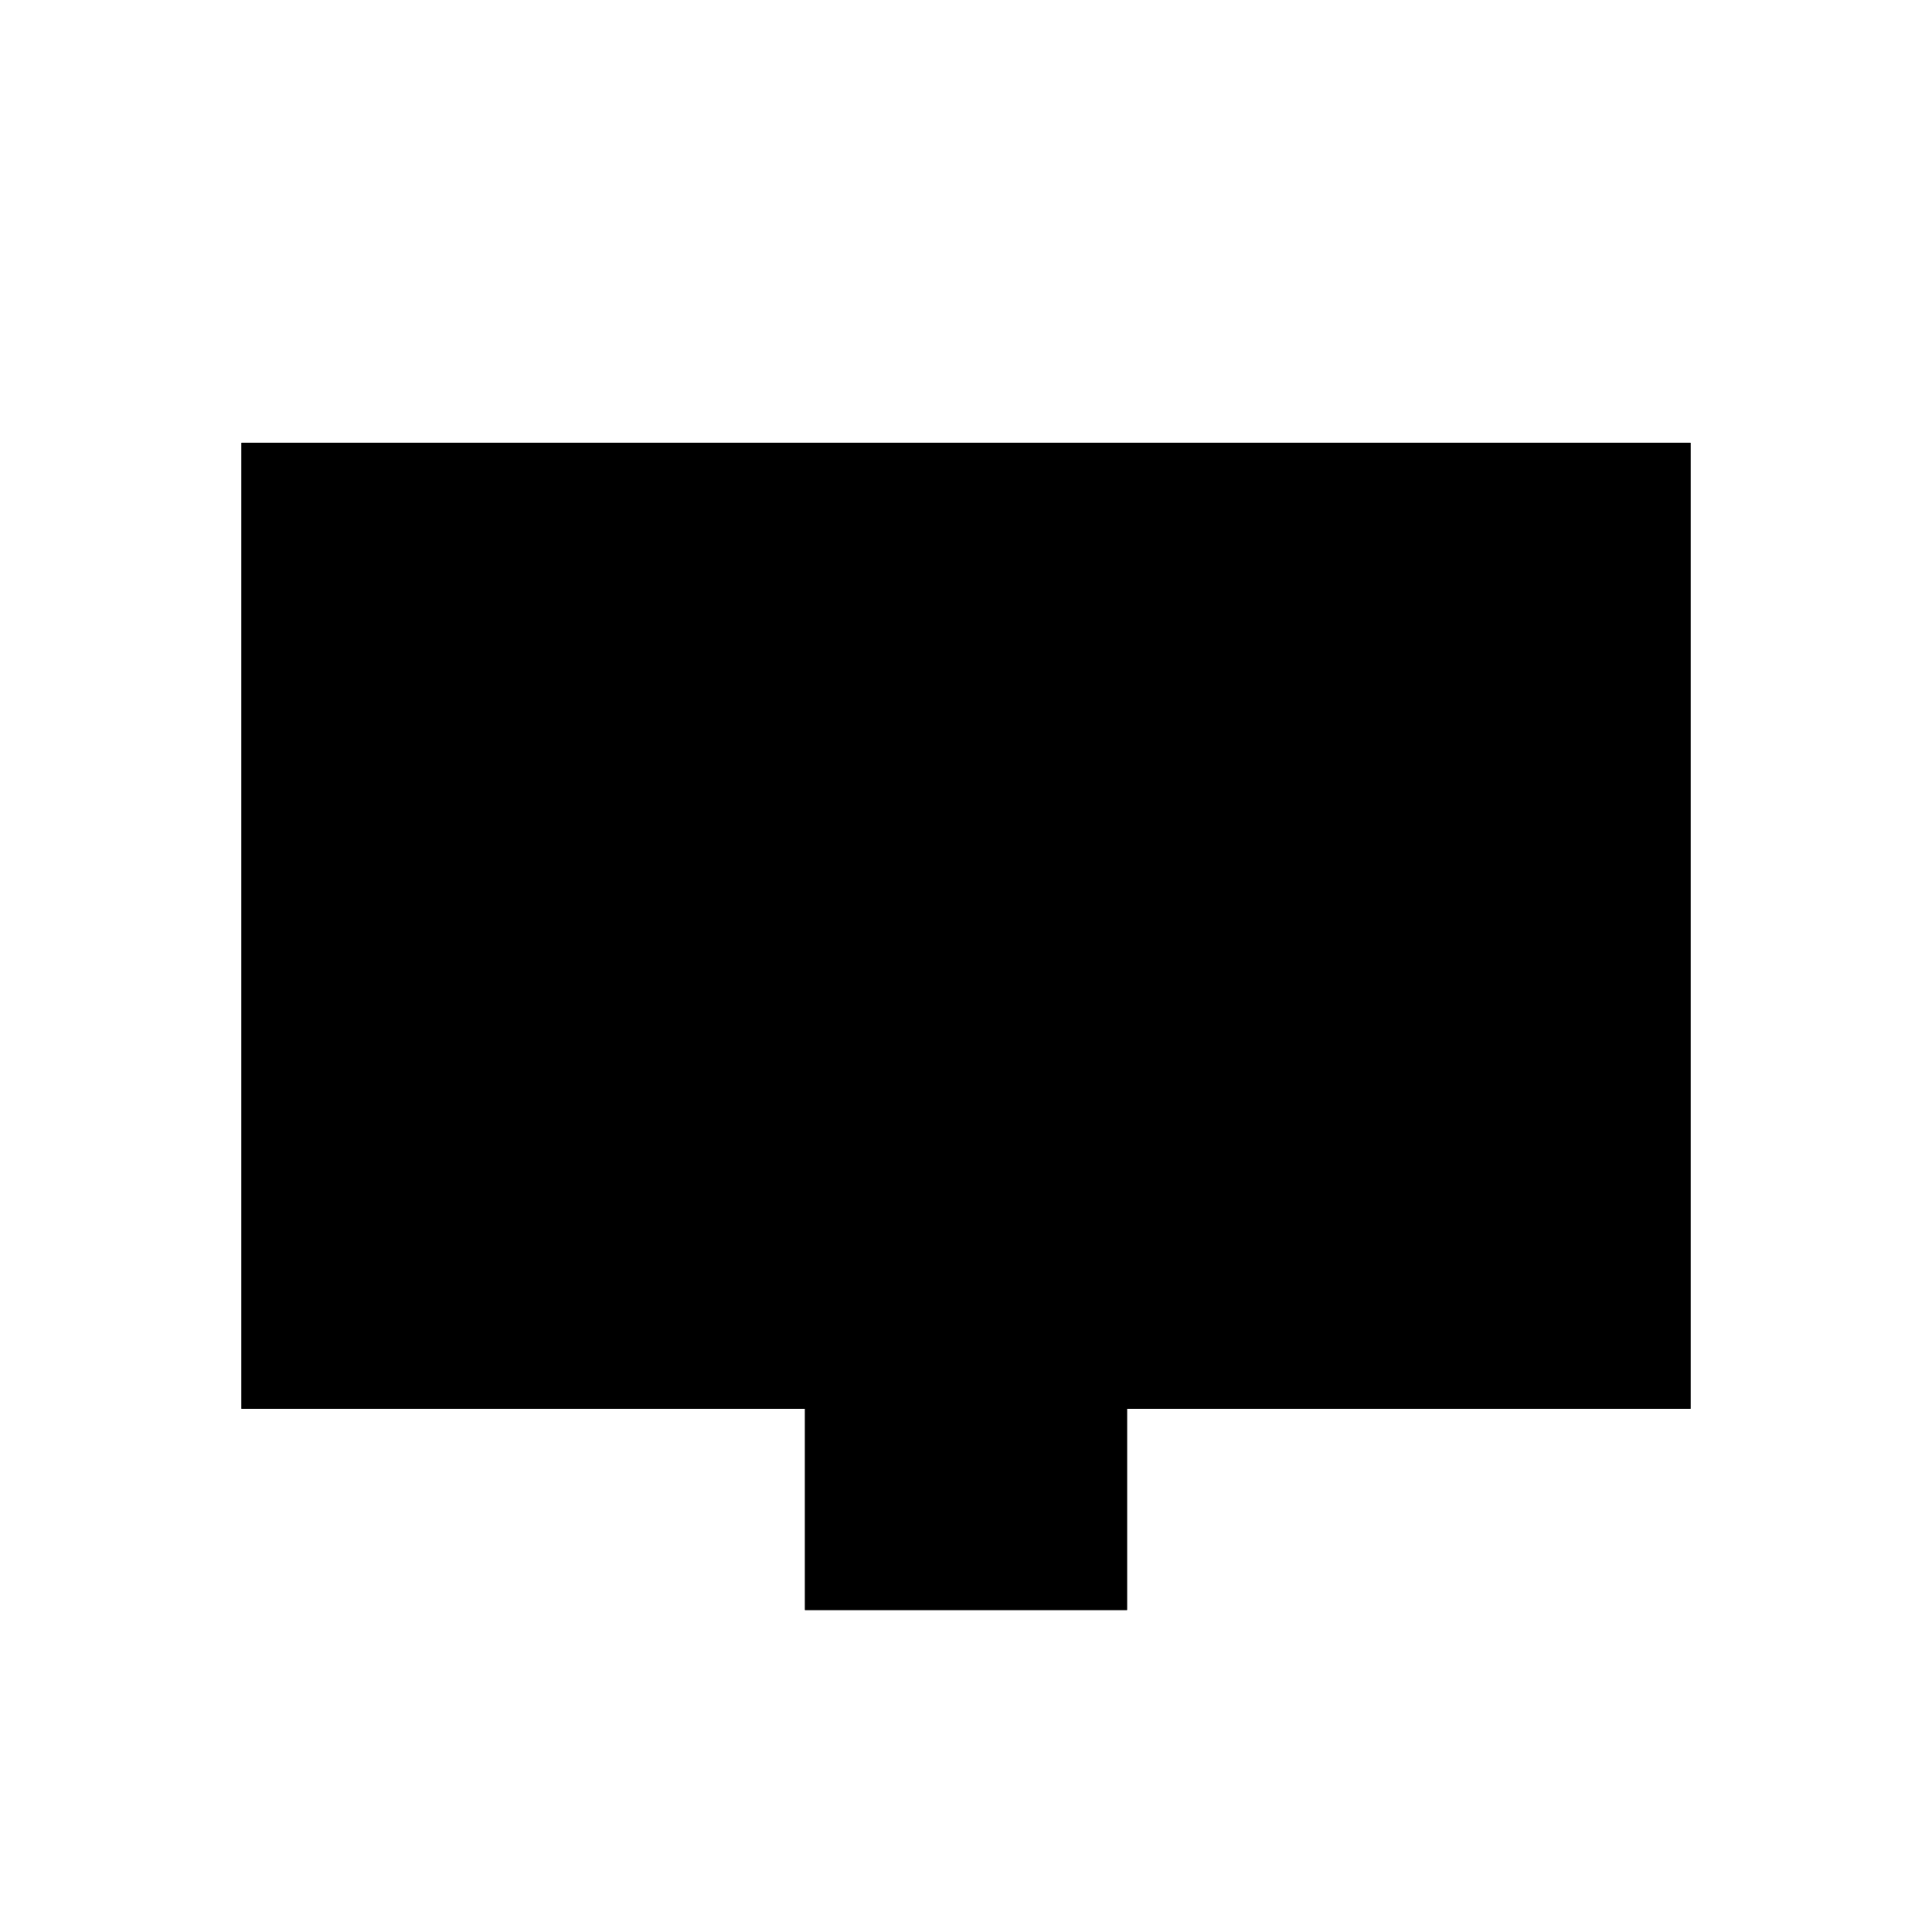
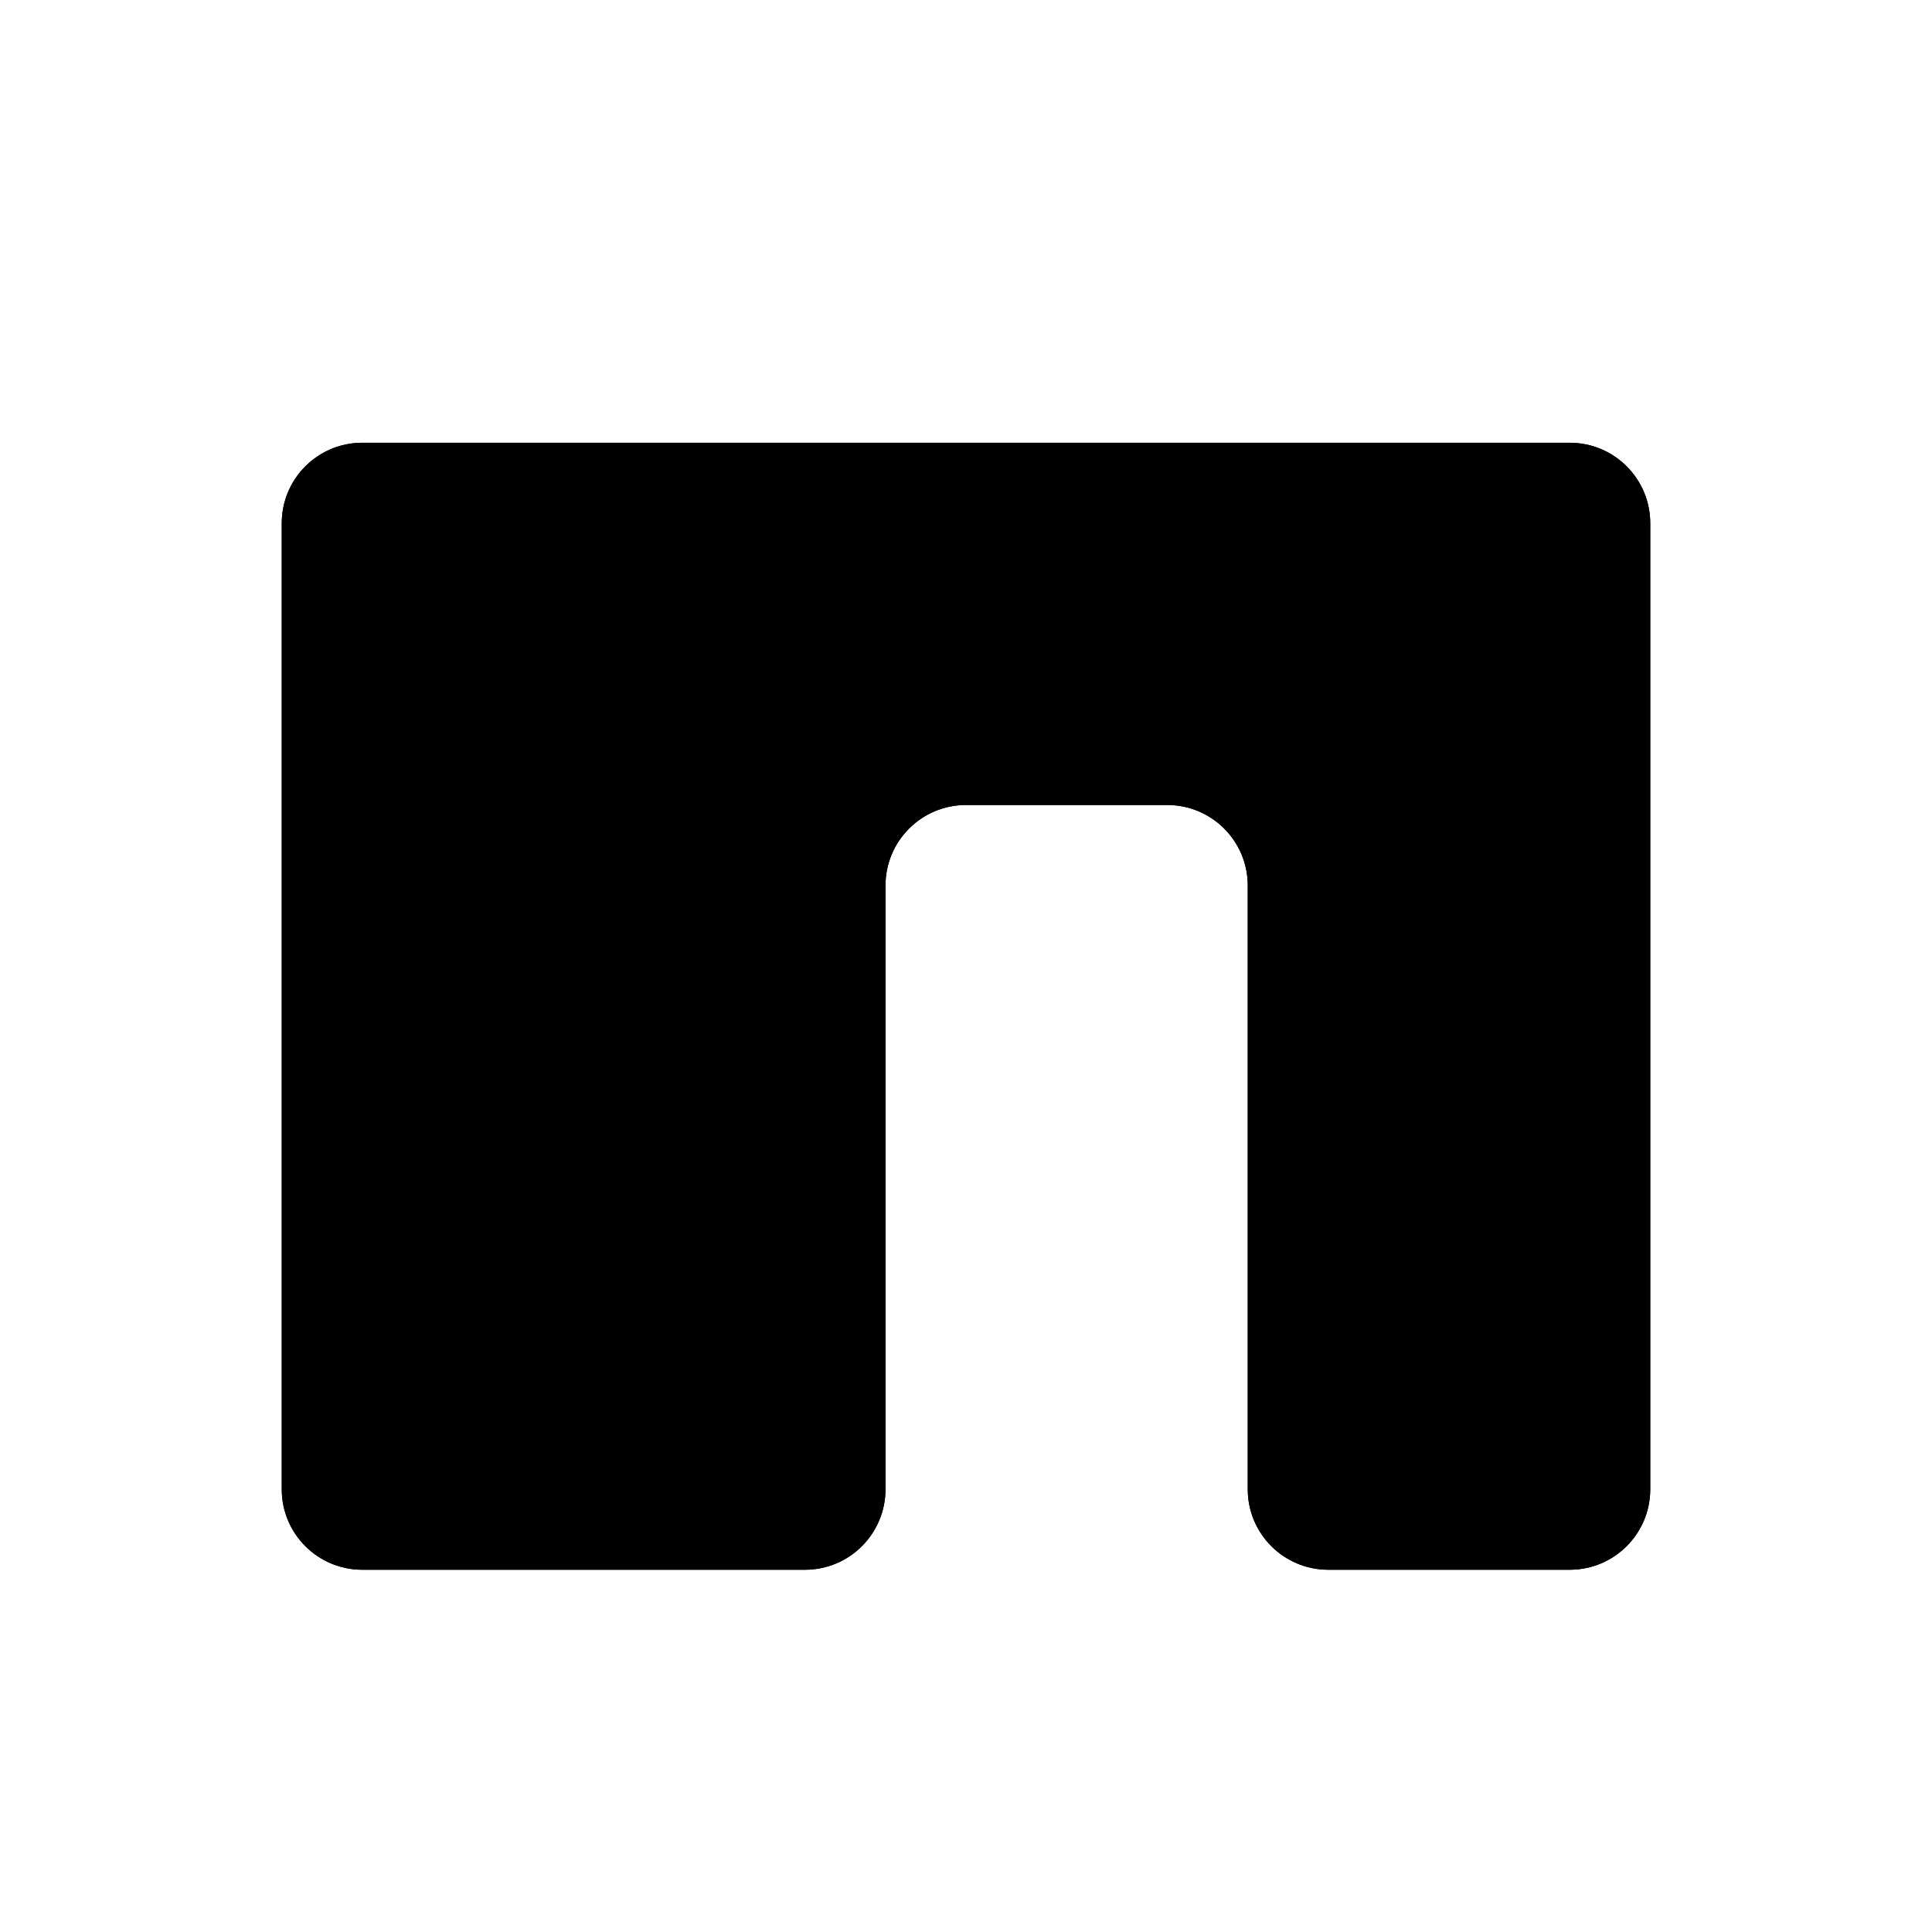
<svg xmlns="http://www.w3.org/2000/svg" viewBox="0 0 24 24">
-   <path class="t" d="M3 5.5H21V17.5H14V20H10V17.5H3Z" />
-   <path d="M3 5.5H21V17.5H14V20H10V17.5H3Z" />
-   <path d="M7 13.5V9.5M11 17.5V9.5H15V13.5M18 9.5V13.5" />
+   <path class="t" d="M4.5 19.5A1 1 0 0 1 3.5 18.5V6.5A1 1 0 0 1 4.5 5.5H19.5A1 1 0 0 1 20.5 6.5V18.5A1 1 0 0 1 19.5 19.5H16.5A1 1 0 0 1 15.5 18.5V11A1 1 0 0 0 14.5 10H12A1 1 0 0 0 11 11V18.5A1 1 0 0 1 10 19.5H4.5Z" />
+   <path d="M4.5 19.5A1 1 0 0 1 3.5 18.5V6.5A1 1 0 0 1 4.5 5.5H19.5A1 1 0 0 1 20.5 6.5V18.5A1 1 0 0 1 19.5 19.5H16.5A1 1 0 0 1 15.5 18.5V11A1 1 0 0 0 14.5 10H12A1 1 0 0 0 11 11V18.5A1 1 0 0 1 10 19.5H4.5Z" />
</svg>
